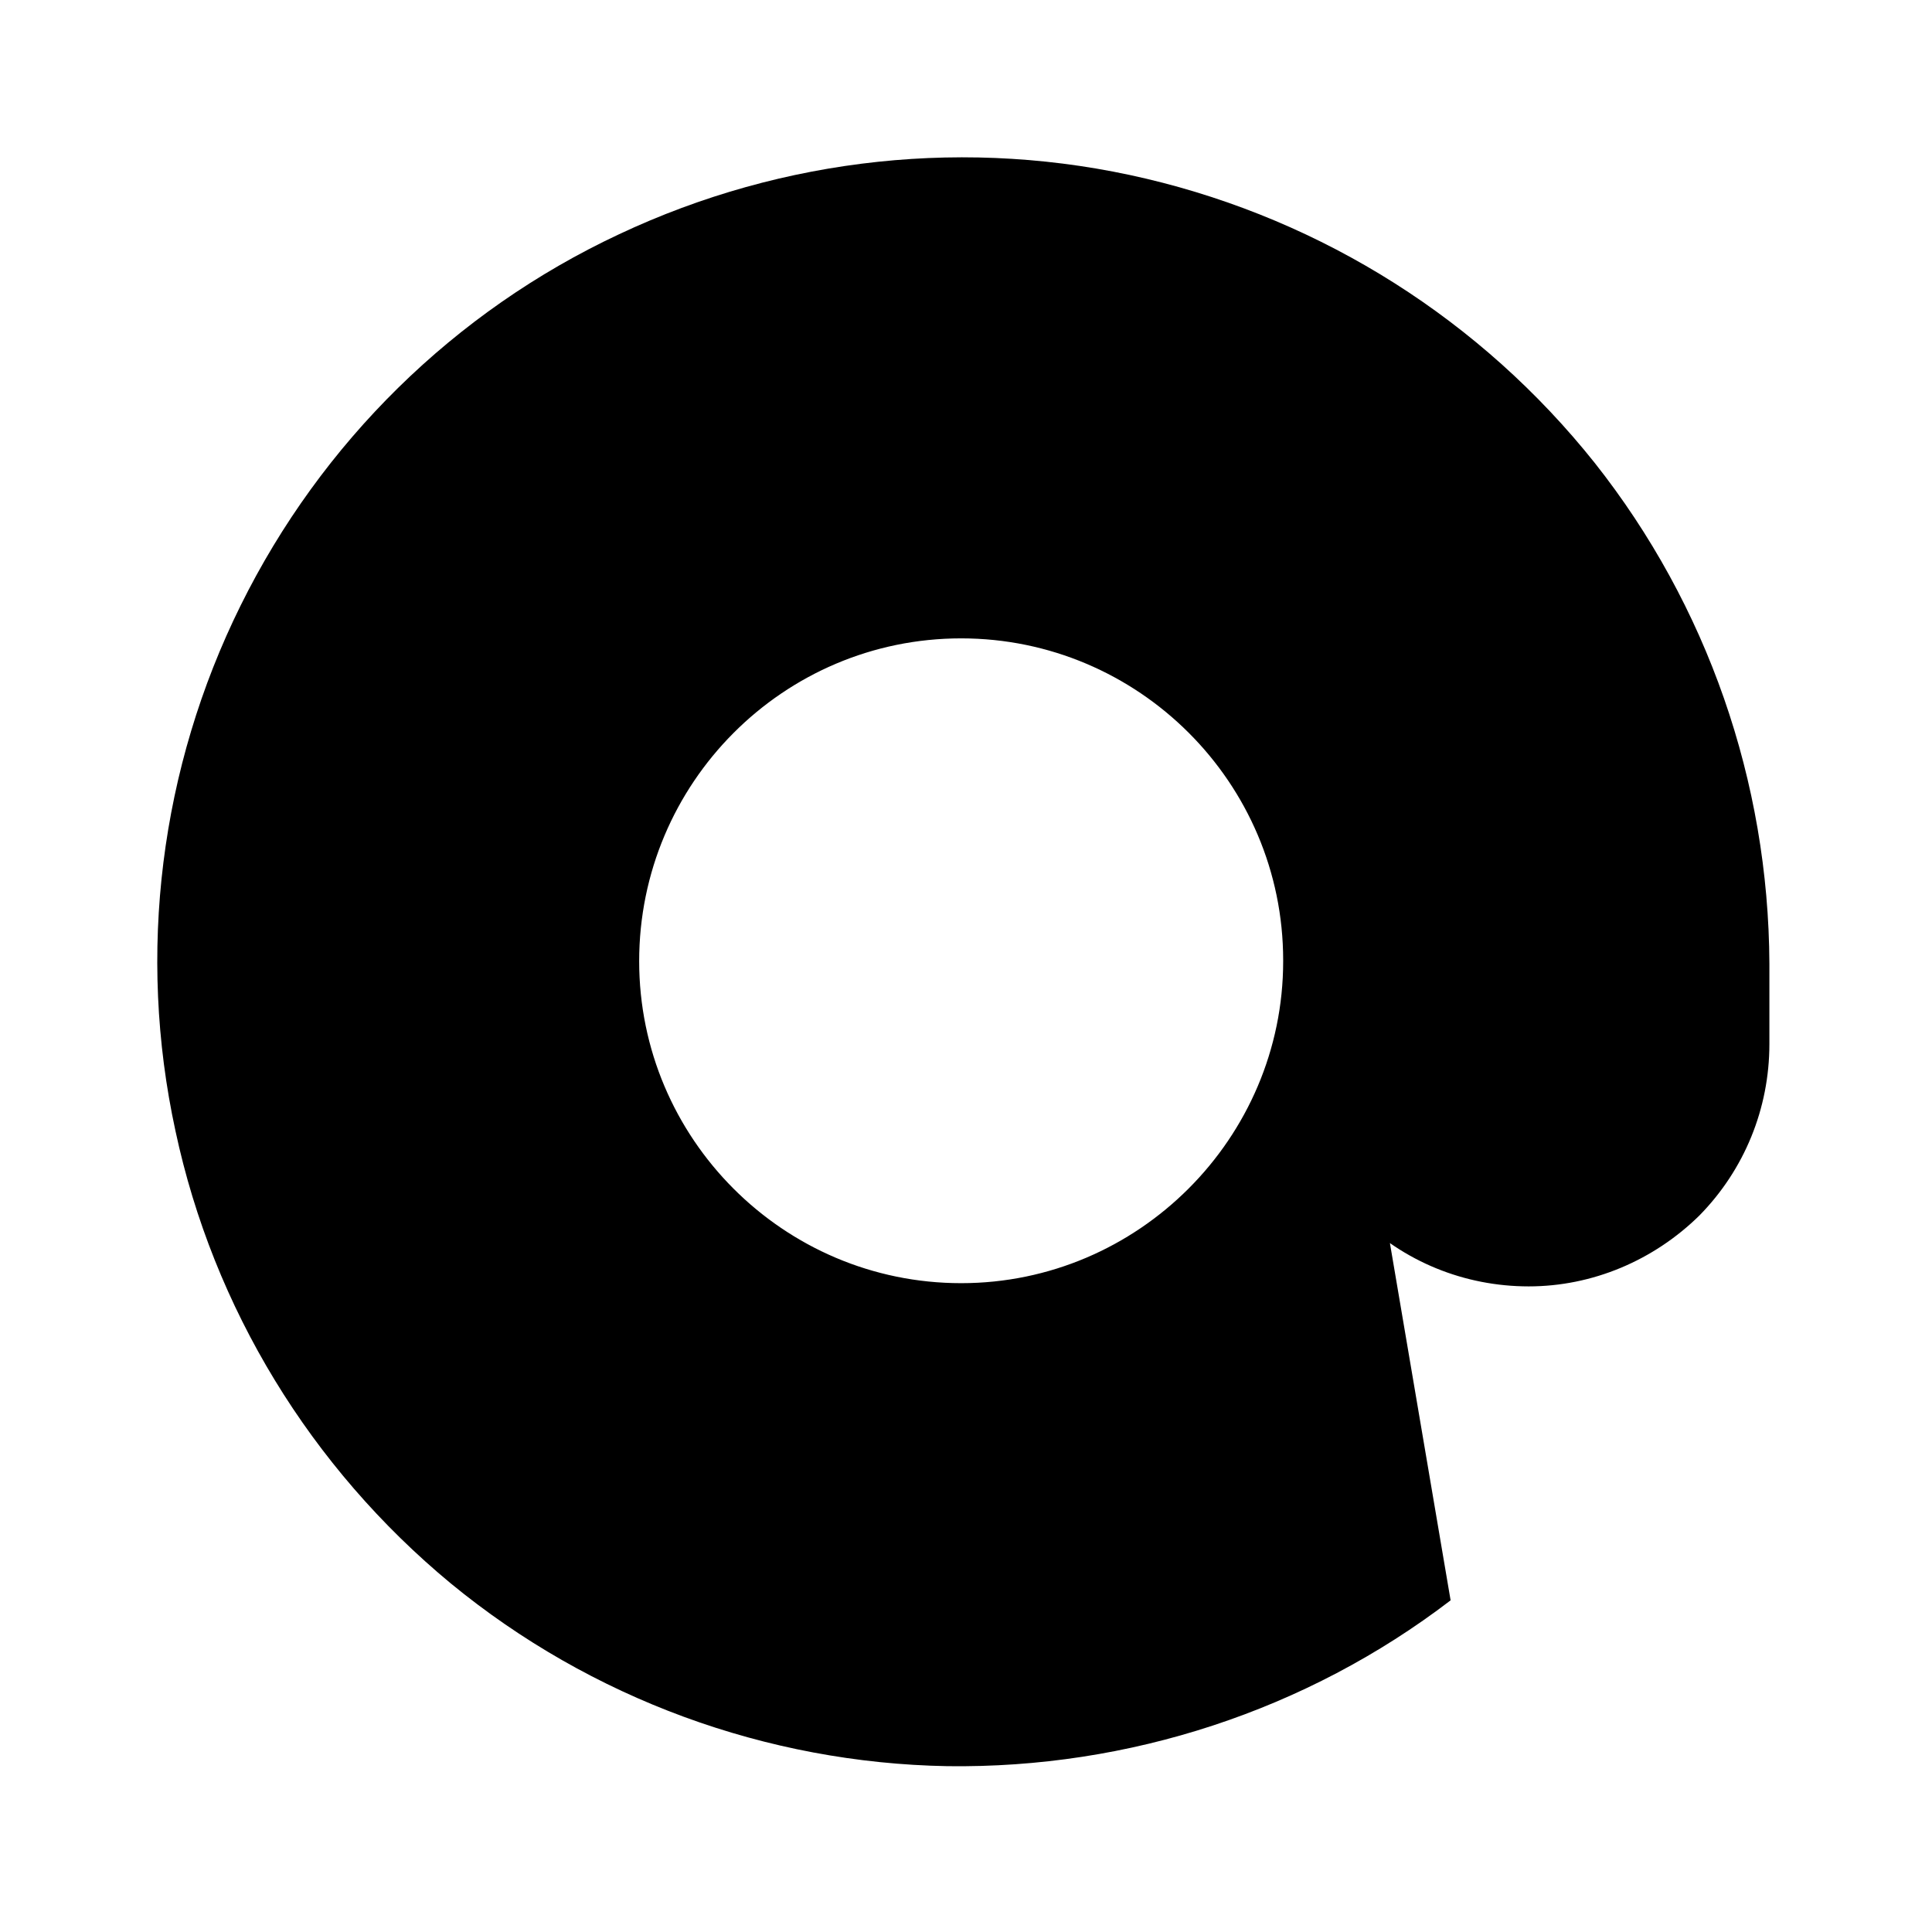
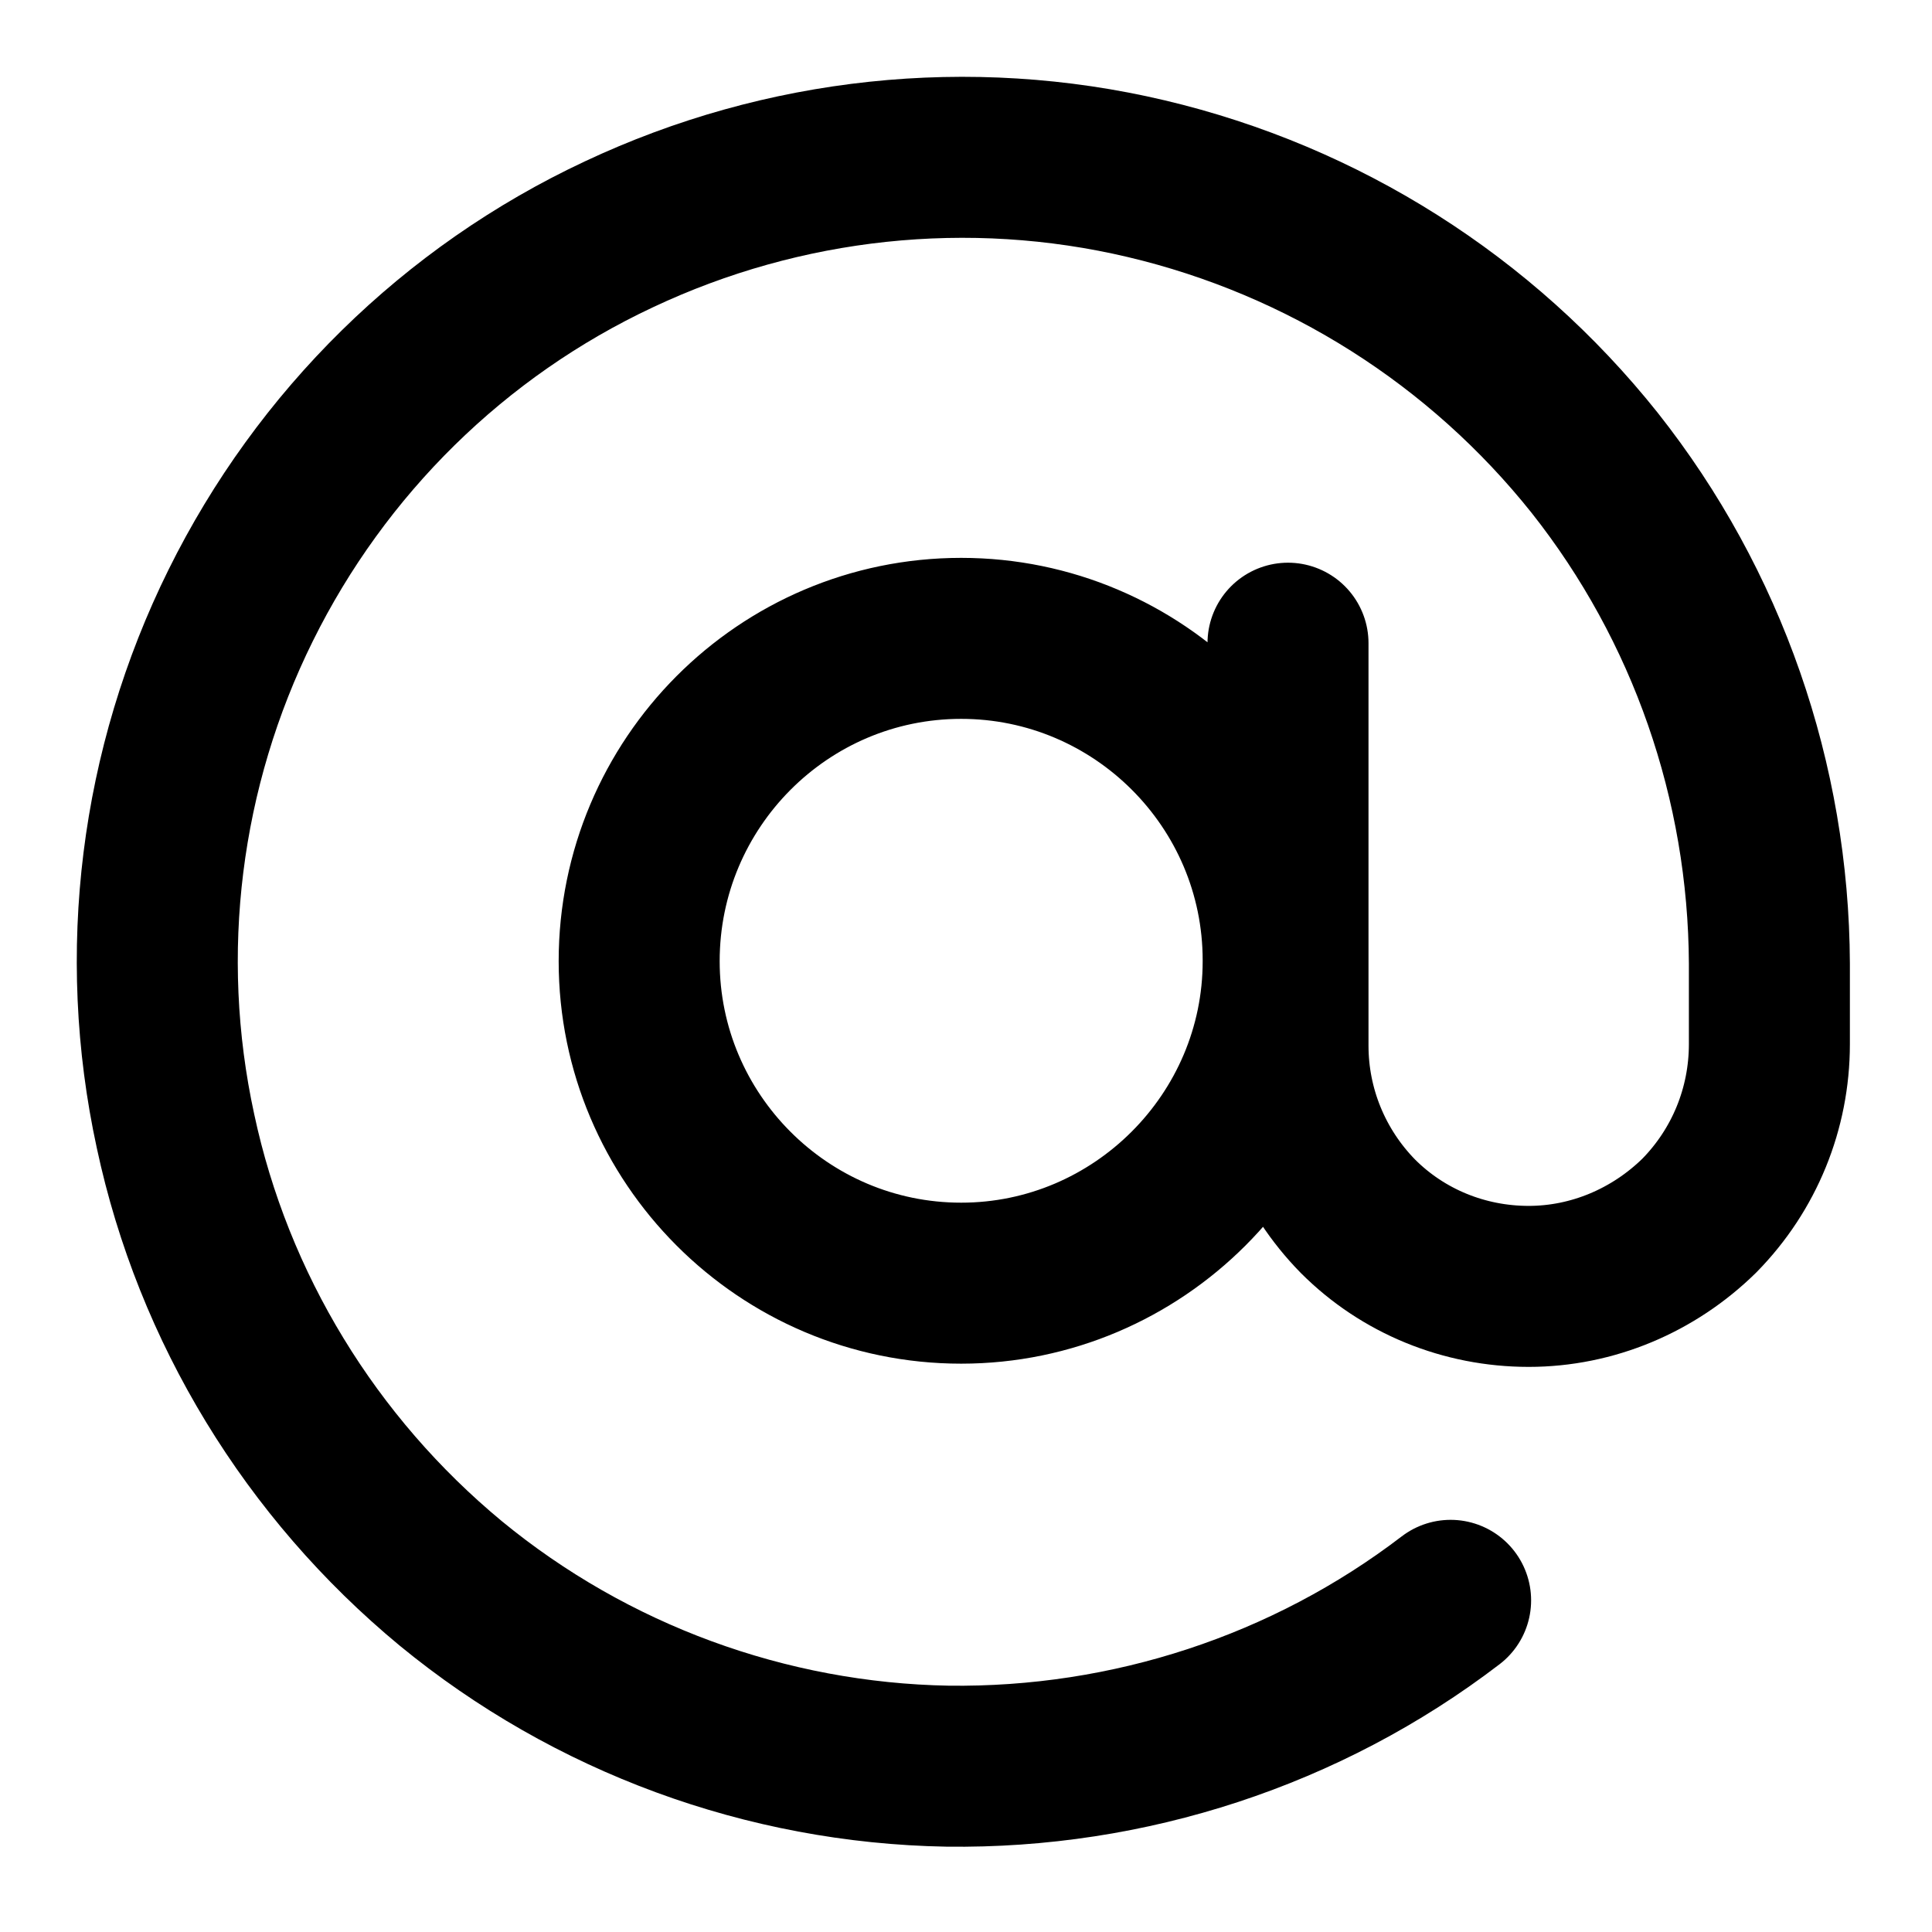
<svg xmlns="http://www.w3.org/2000/svg" viewBox="0 0 24 24">
-   <path d="M16 7.99v5c0 .79.31 1.55.87 2.12 .56.56 1.32.87 2.12.87 .79 0 1.55-.32 2.12-.88 .56-.57.87-1.33.87-2.13v-1c-.01-2.26-.77-4.45-2.17-6.22 -1.41-1.77-3.37-3.01-5.57-3.53s-4.51-.27-6.55.69c-2.05.96-3.7 2.59-4.7 4.61 -1 2.02-1.29 4.32-.81 6.53 .47 2.2 1.68 4.18 3.42 5.62 1.74 1.43 3.92 2.23 6.17 2.27 2.25.03 4.46-.69 6.25-2.06m-2.08-7.94c0 2.2-1.8 4-4 4 -2.21 0-4-1.8-4-4 0-2.21 1.79-4.01 4-4.01 2.2 0 4 1.79 4 4Z" />
+   <path fill="none" stroke="#000" stroke-linecap="round" stroke-linejoin="round" stroke-width="2" d="M16 7.99v5c0 .79.31 1.55.87 2.12 .56.56 1.32.87 2.12.87 .79 0 1.55-.32 2.12-.88 .56-.57.87-1.33.87-2.13v-1c-.01-2.26-.77-4.45-2.17-6.22 -1.41-1.77-3.37-3.01-5.57-3.53s-4.51-.27-6.55.69c-2.05.96-3.7 2.59-4.7 4.61 -1 2.02-1.29 4.32-.81 6.53 .47 2.2 1.68 4.18 3.42 5.62 1.74 1.43 3.92 2.23 6.17 2.27 2.25.03 4.46-.69 6.25-2.06m-2.08-7.94c0 2.2-1.8 4-4 4 -2.21 0-4-1.8-4-4 0-2.21 1.79-4.01 4-4.01 2.2 0 4 1.79 4 4Z" />
</svg>
